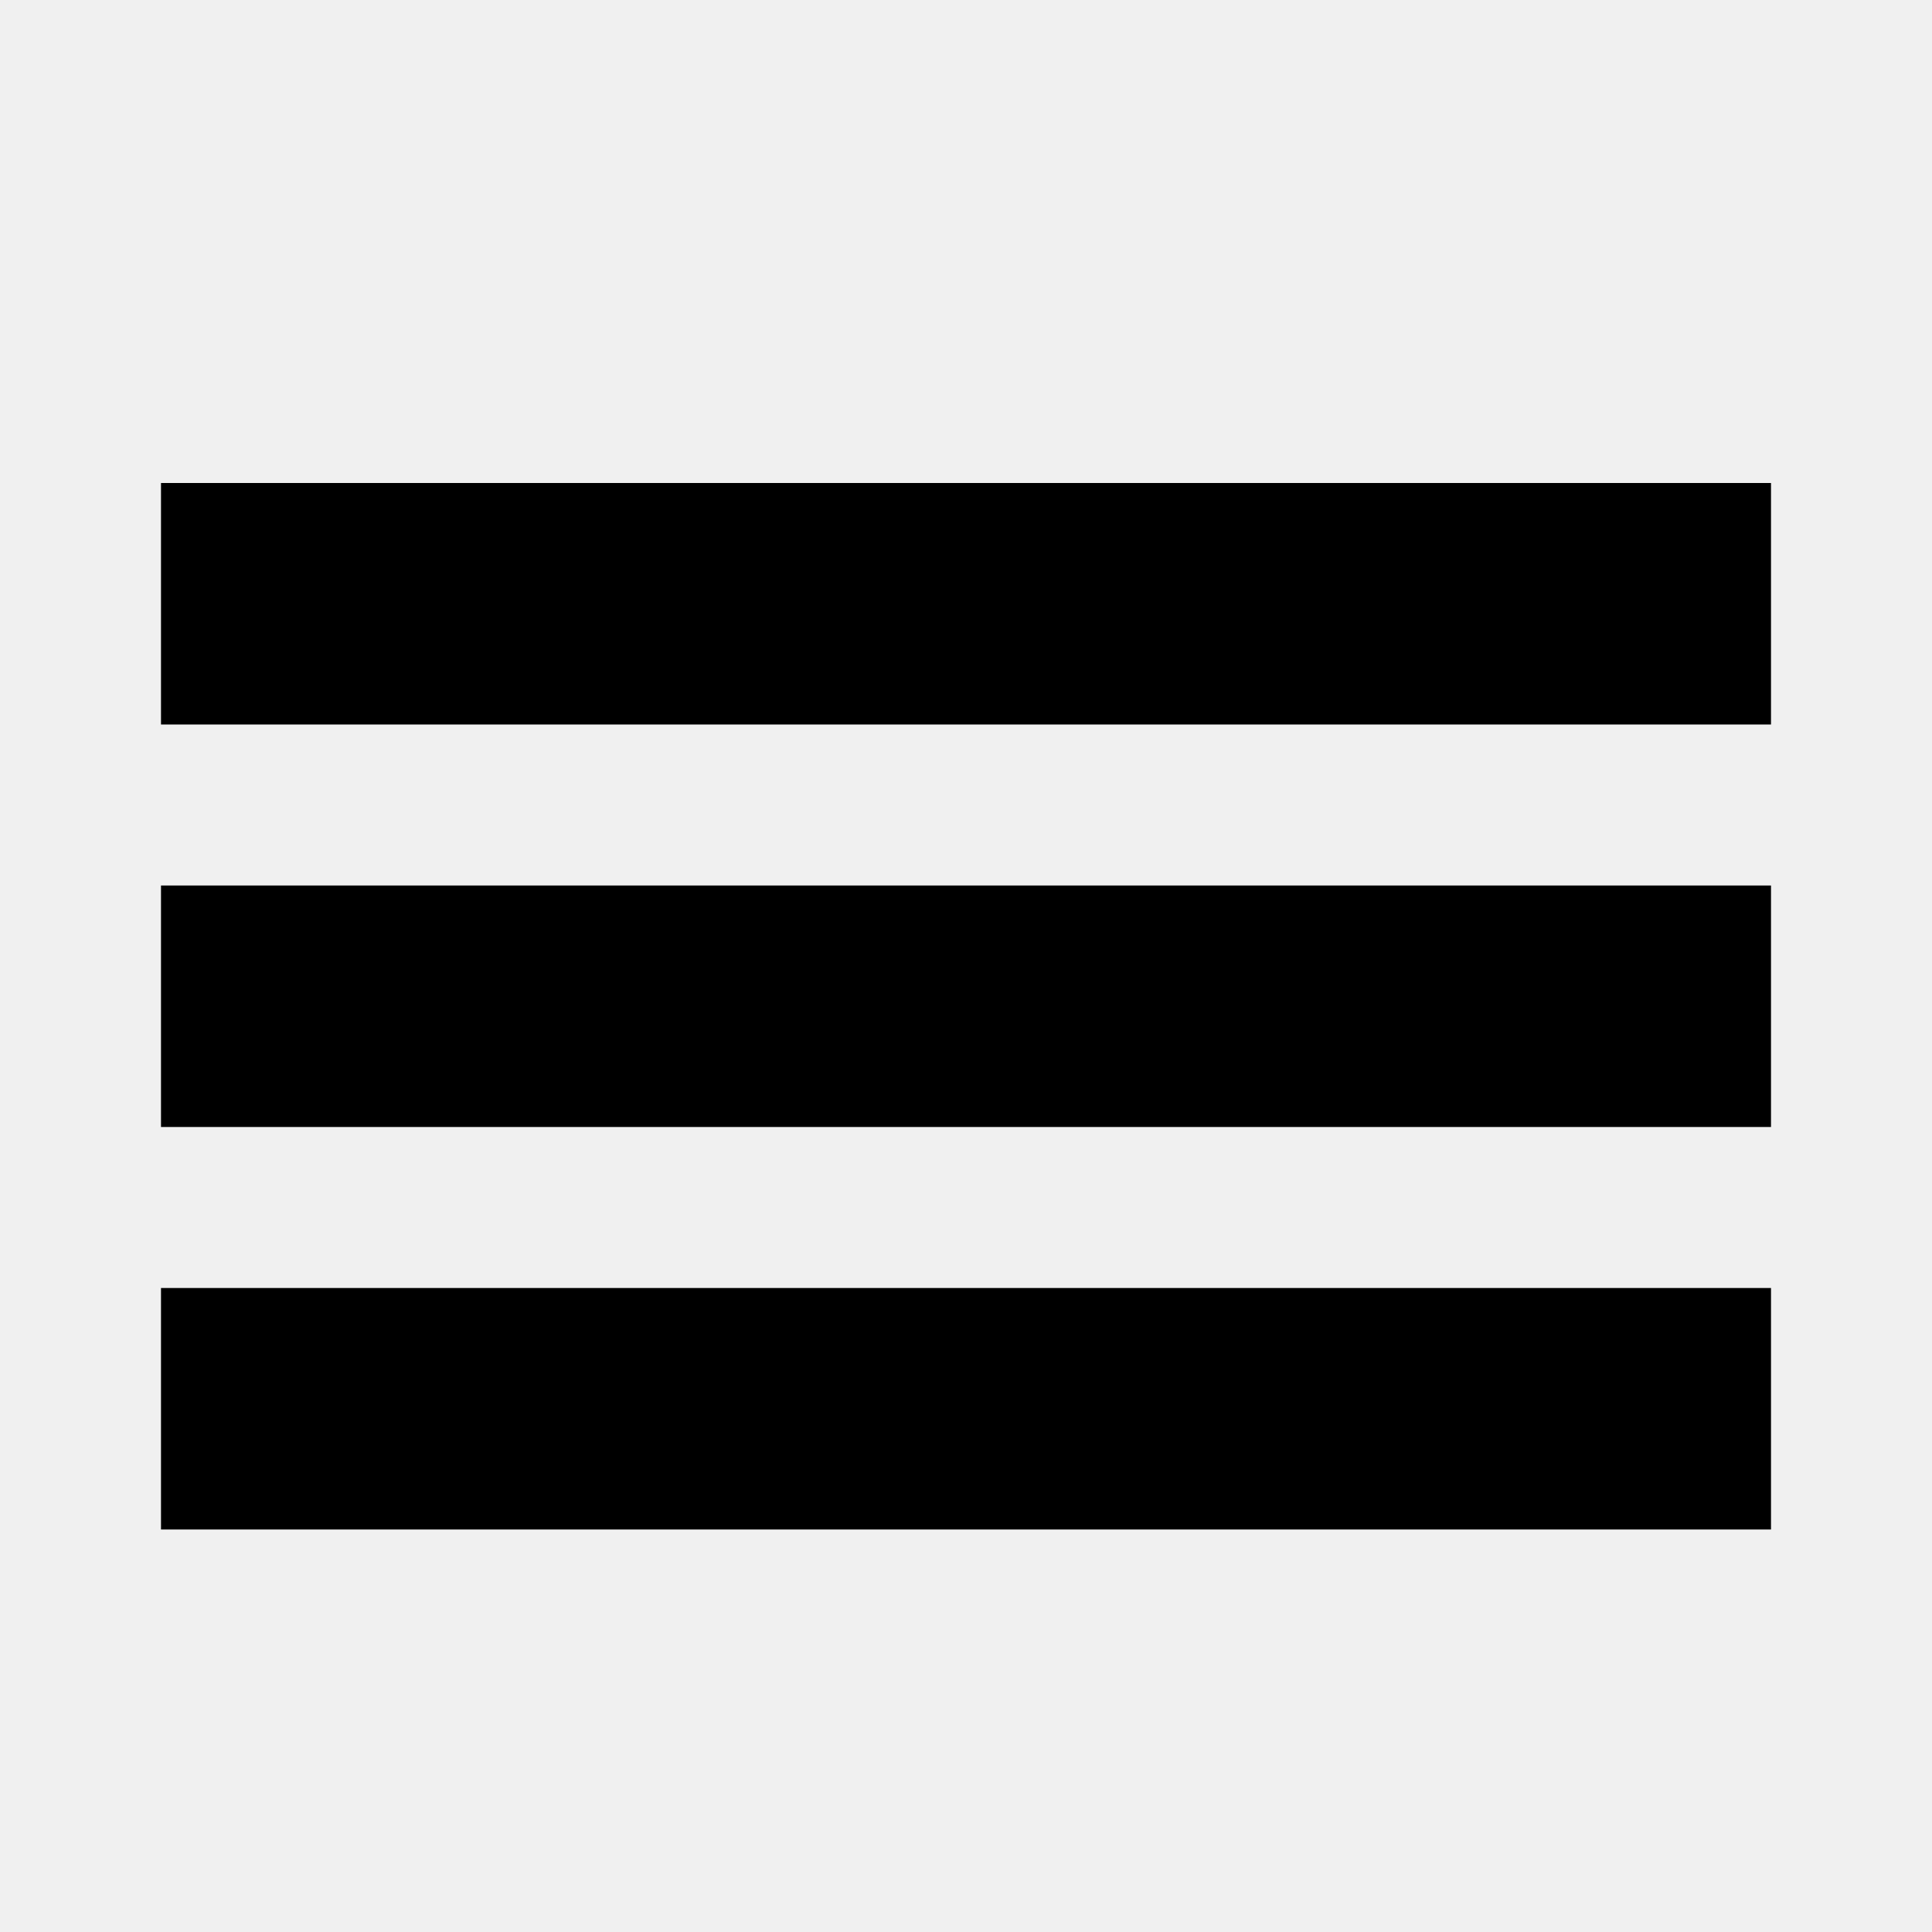
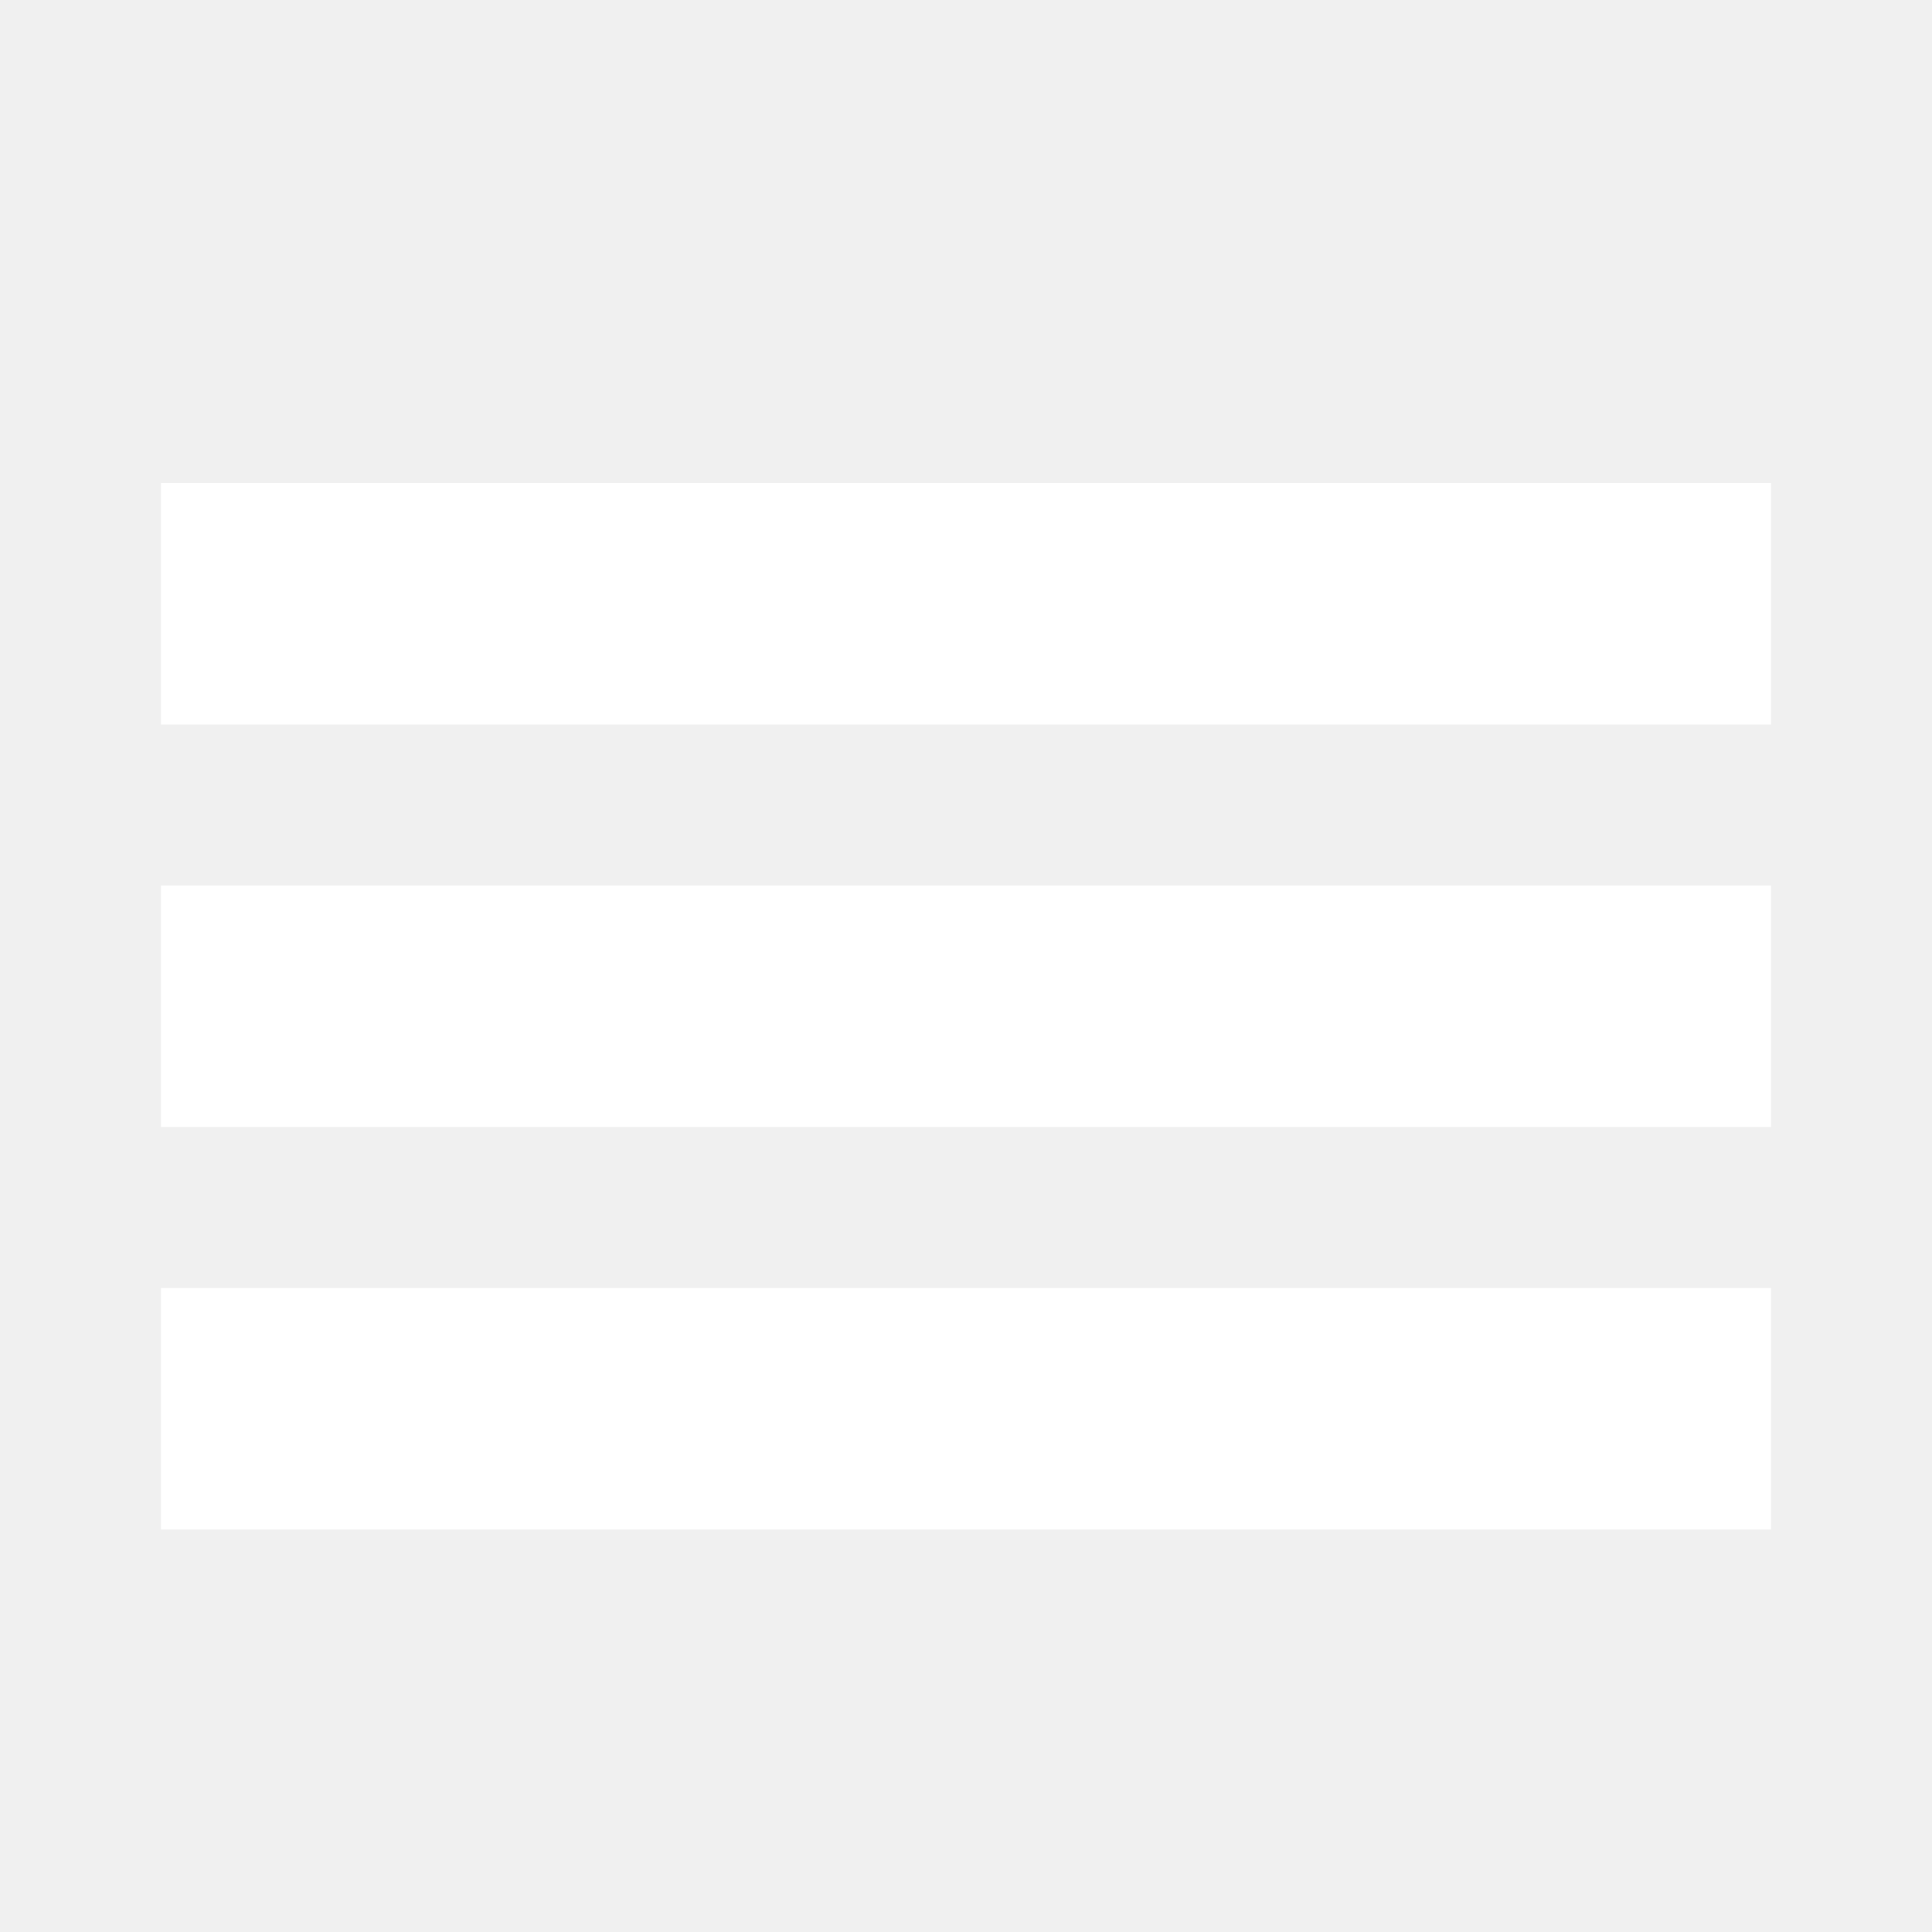
<svg xmlns="http://www.w3.org/2000/svg" xmlns:xlink="http://www.w3.org/1999/xlink" width="24" height="24" viewBox="0 0 24 24">
  <symbol id="a" viewBox="0 -24 24 24">
-     <path d="M2-19h20v3h-20v-3zm0 5h20v3h-20v-3zm0 8v-3h20v3h-20z" />
+     <path fill="#fff" d="M2-19h20v3h-20v-3zm0 5h20v3h-20v-3zm0 8v-3h20v3h-20z" />
    <path fill="none" d="M24-24h-24v24h24z" />
  </symbol>
  <use xlink:href="#a" width="24" height="24" y="-24" transform="scale(1 -1)" overflow="visible" />
</svg>
